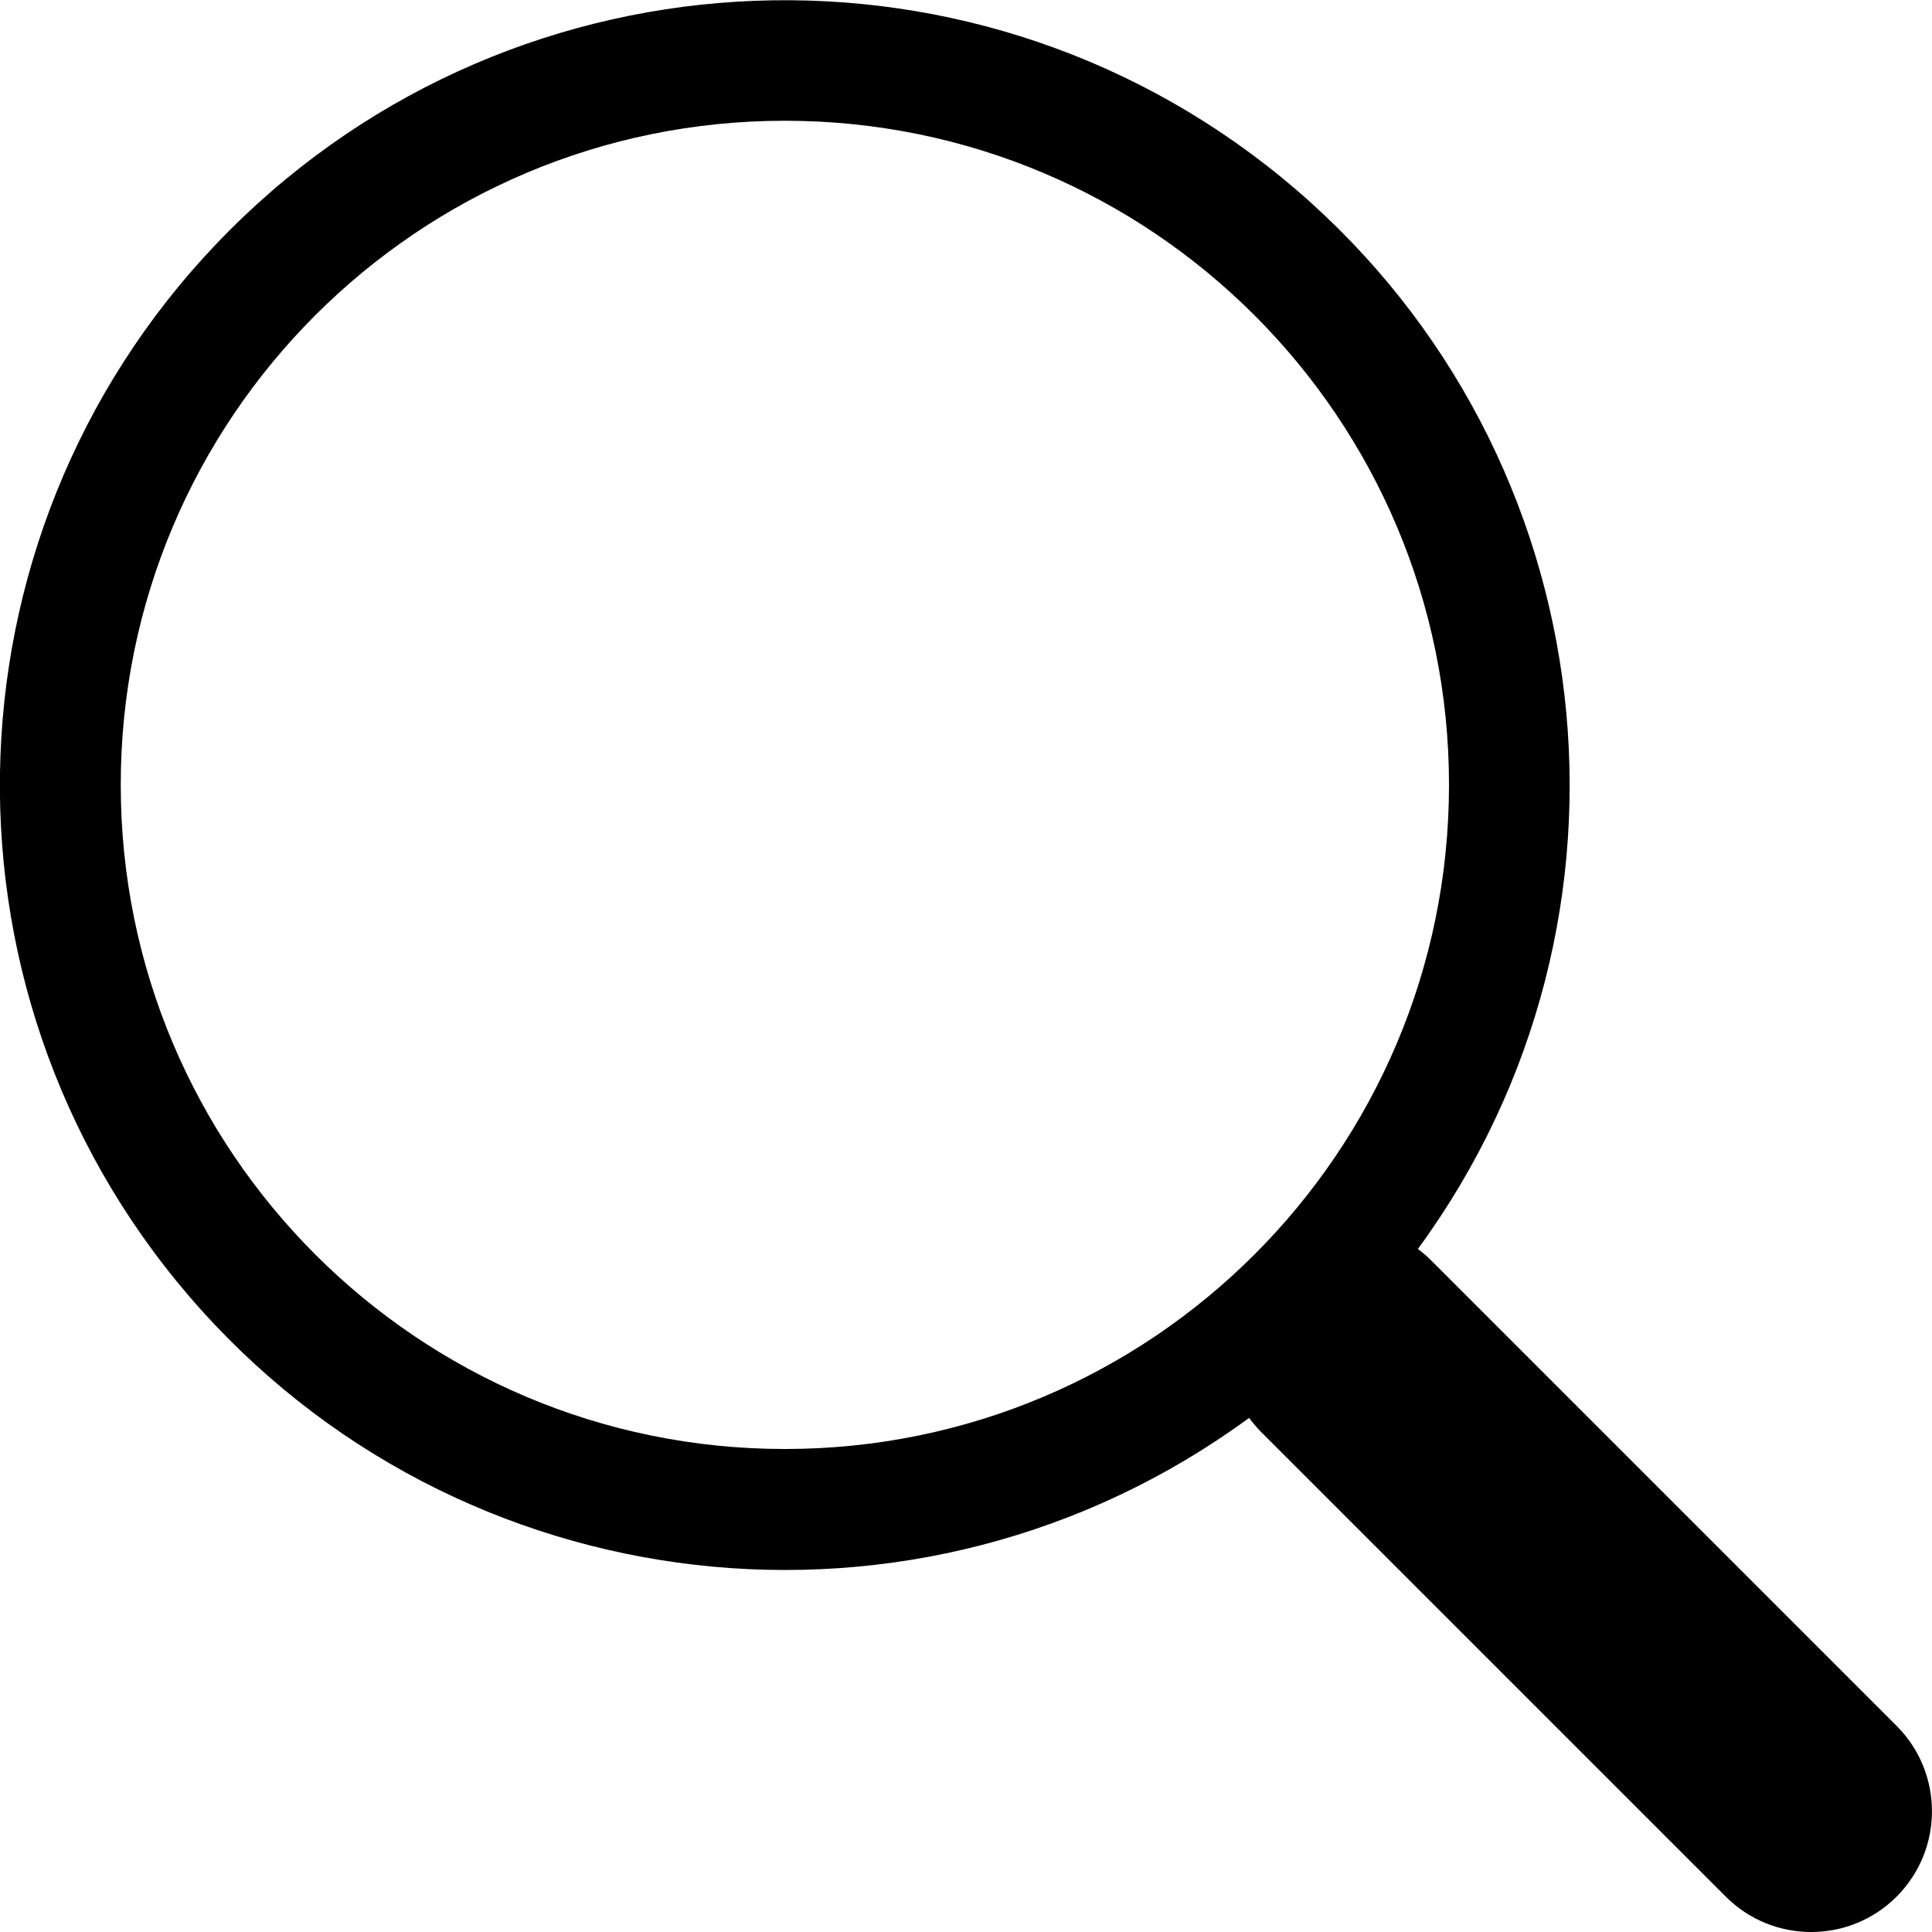
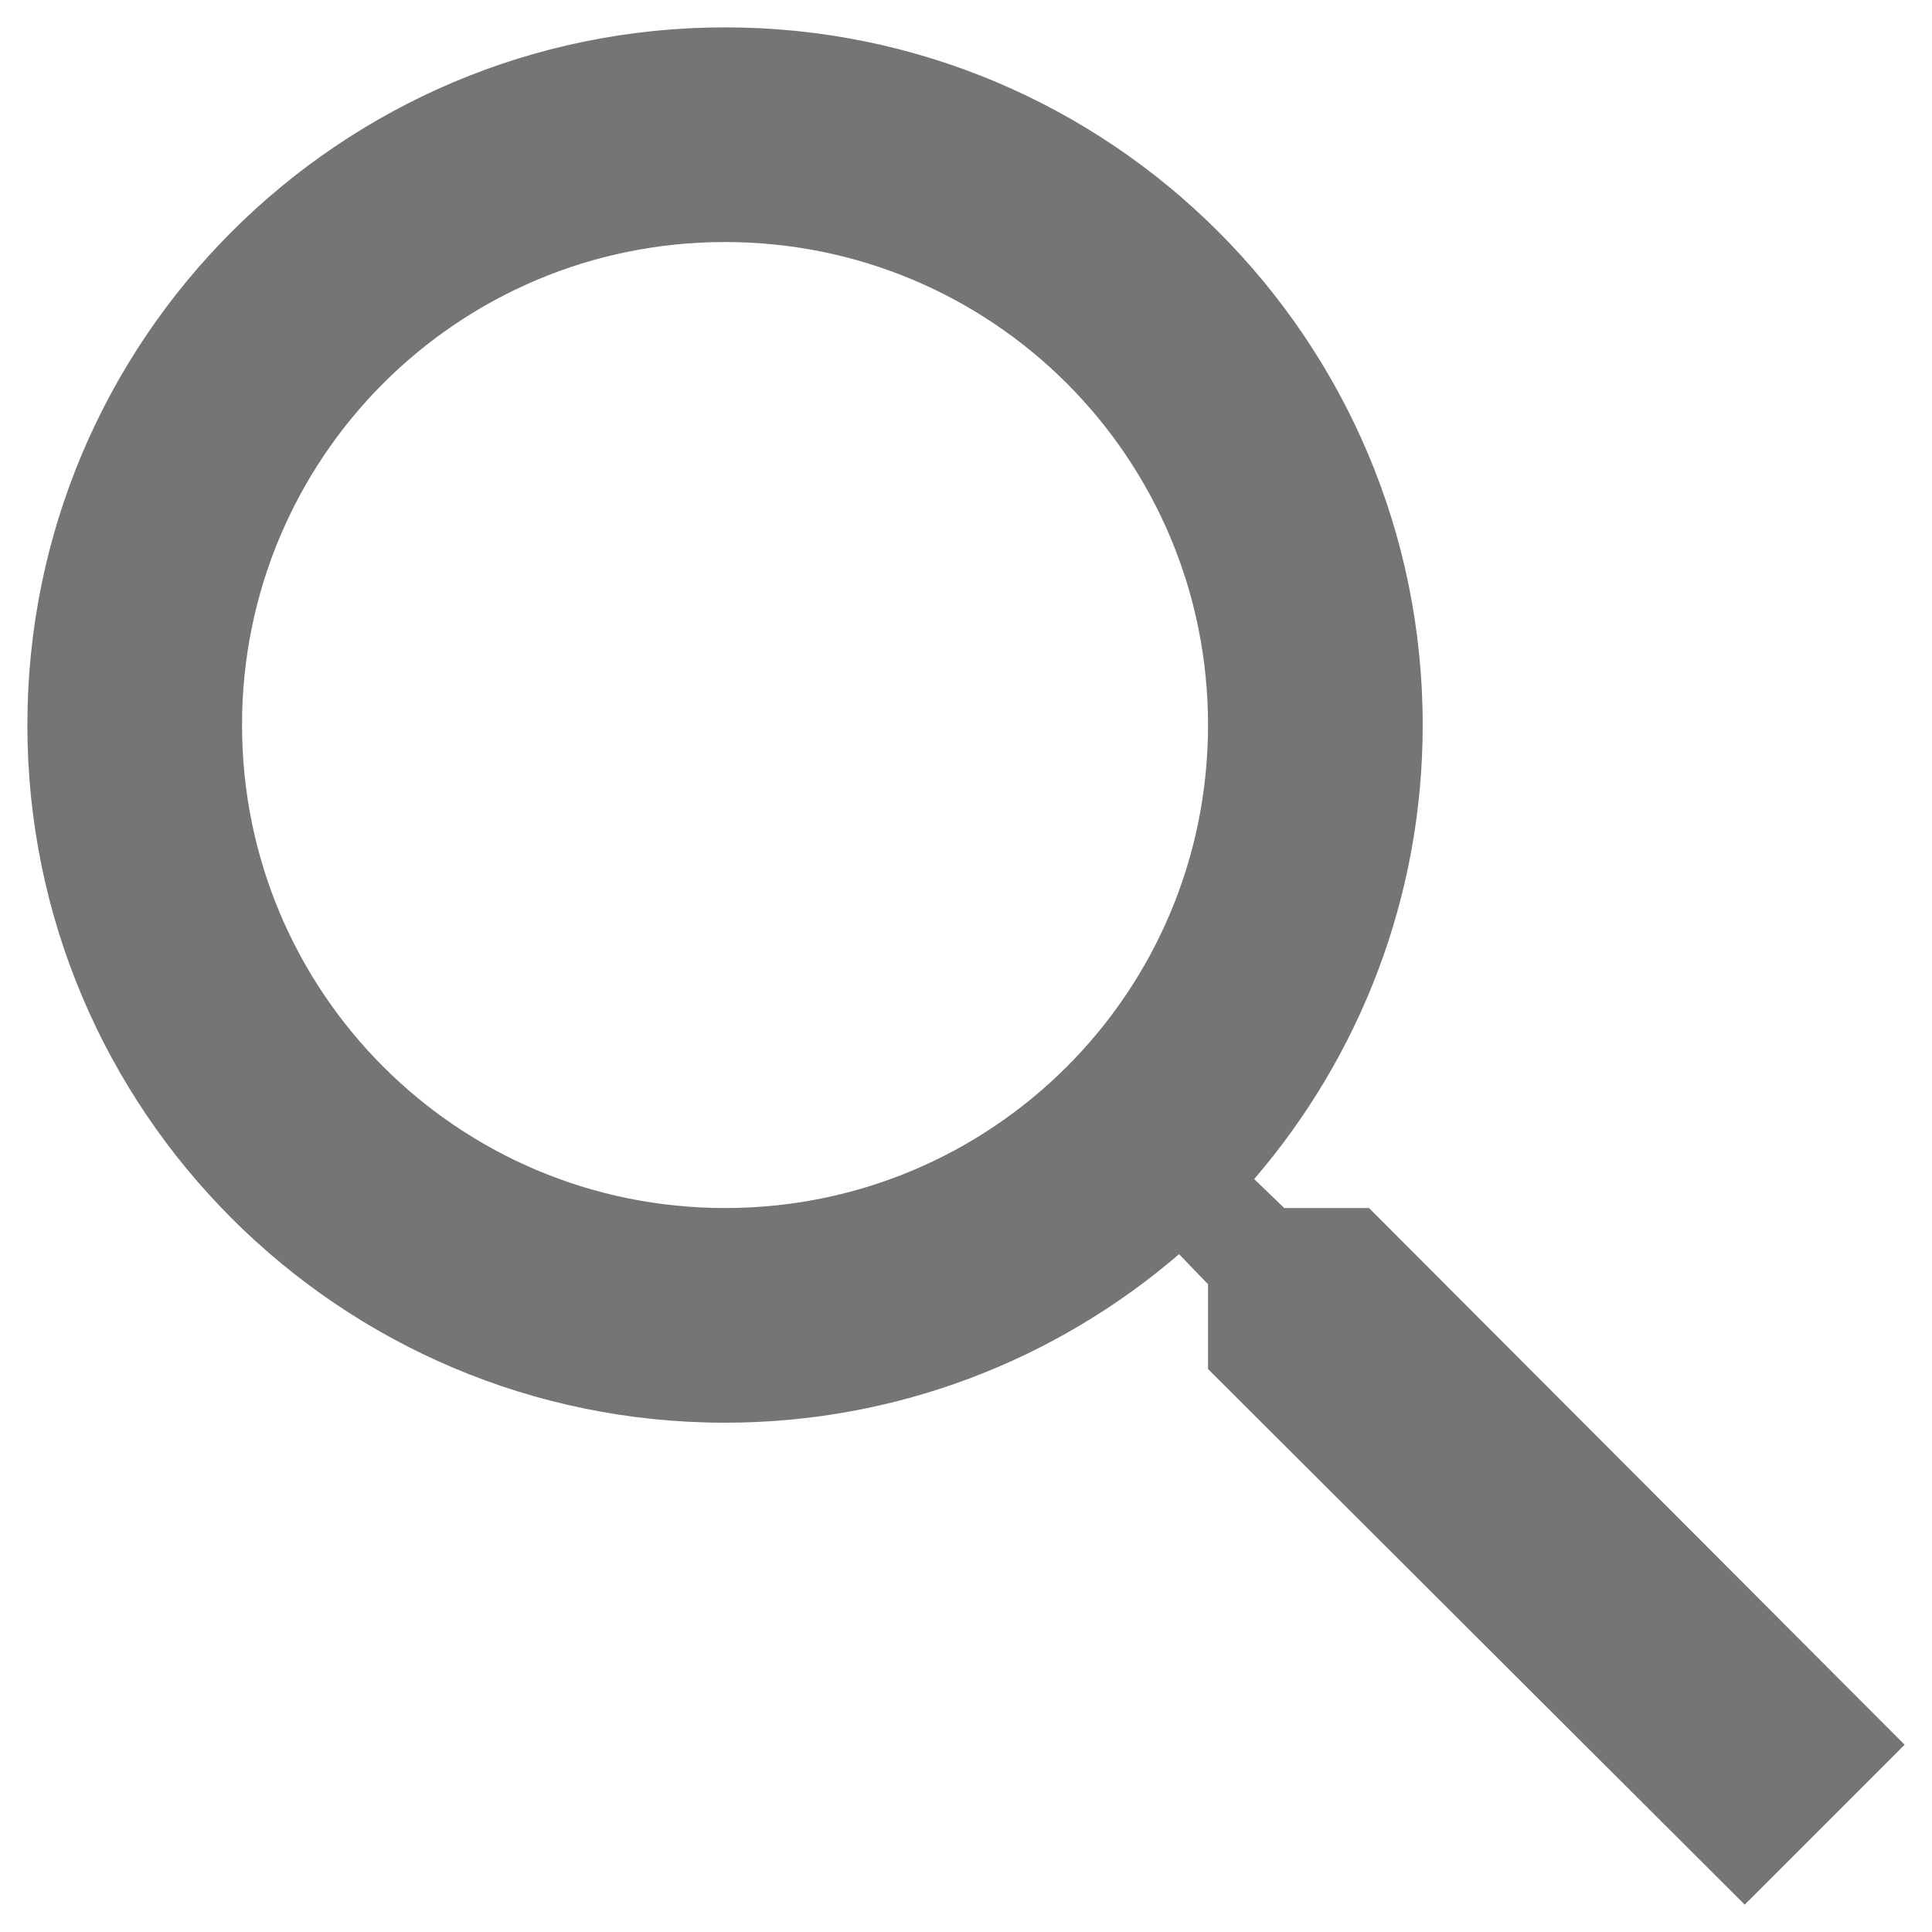
- <svg xmlns="http://www.w3.org/2000/svg" width="16" height="16" fill="currentColor" class="bi bi-search" viewBox="0 0 16 16">
-   <path d="M11.742 10.344a6.5 6.5 0 1 0-1.397 1.398h-.001c.03.04.062.078.098.115l3.85 3.85a1 1 0 0 0 1.415-1.414l-3.85-3.85a1.007 1.007 0 0 0-.115-.1zM12 6.5a5.5 5.5 0 1 1-11 0 5.5 5.5 0 0 1 11 0z" />
+ <svg xmlns="http://www.w3.org/2000/svg" width="18" height="18" viewBox="0 0 18 18" fill="none">
+   <path fill-rule="evenodd" clip-rule="evenodd" d="M11.965 11.255H12.755L17.745 16.255L16.255 17.745L11.255 12.755V11.965L10.985 11.685C9.845 12.665 8.365 13.255 6.755 13.255C3.165 13.255 0.255 10.345 0.255 6.755C0.255 3.165 3.165 0.255 6.755 0.255C10.345 0.255 13.255 3.165 13.255 6.755C13.255 8.365 12.665 9.845 11.685 10.985L11.965 11.255ZM2.255 6.755C2.255 9.245 4.265 11.255 6.755 11.255C9.245 11.255 11.255 9.245 11.255 6.755C11.255 4.265 9.245 2.255 6.755 2.255C4.265 2.255 2.255 4.265 2.255 6.755Z" fill="black" fill-opacity="0.54" />
</svg>
